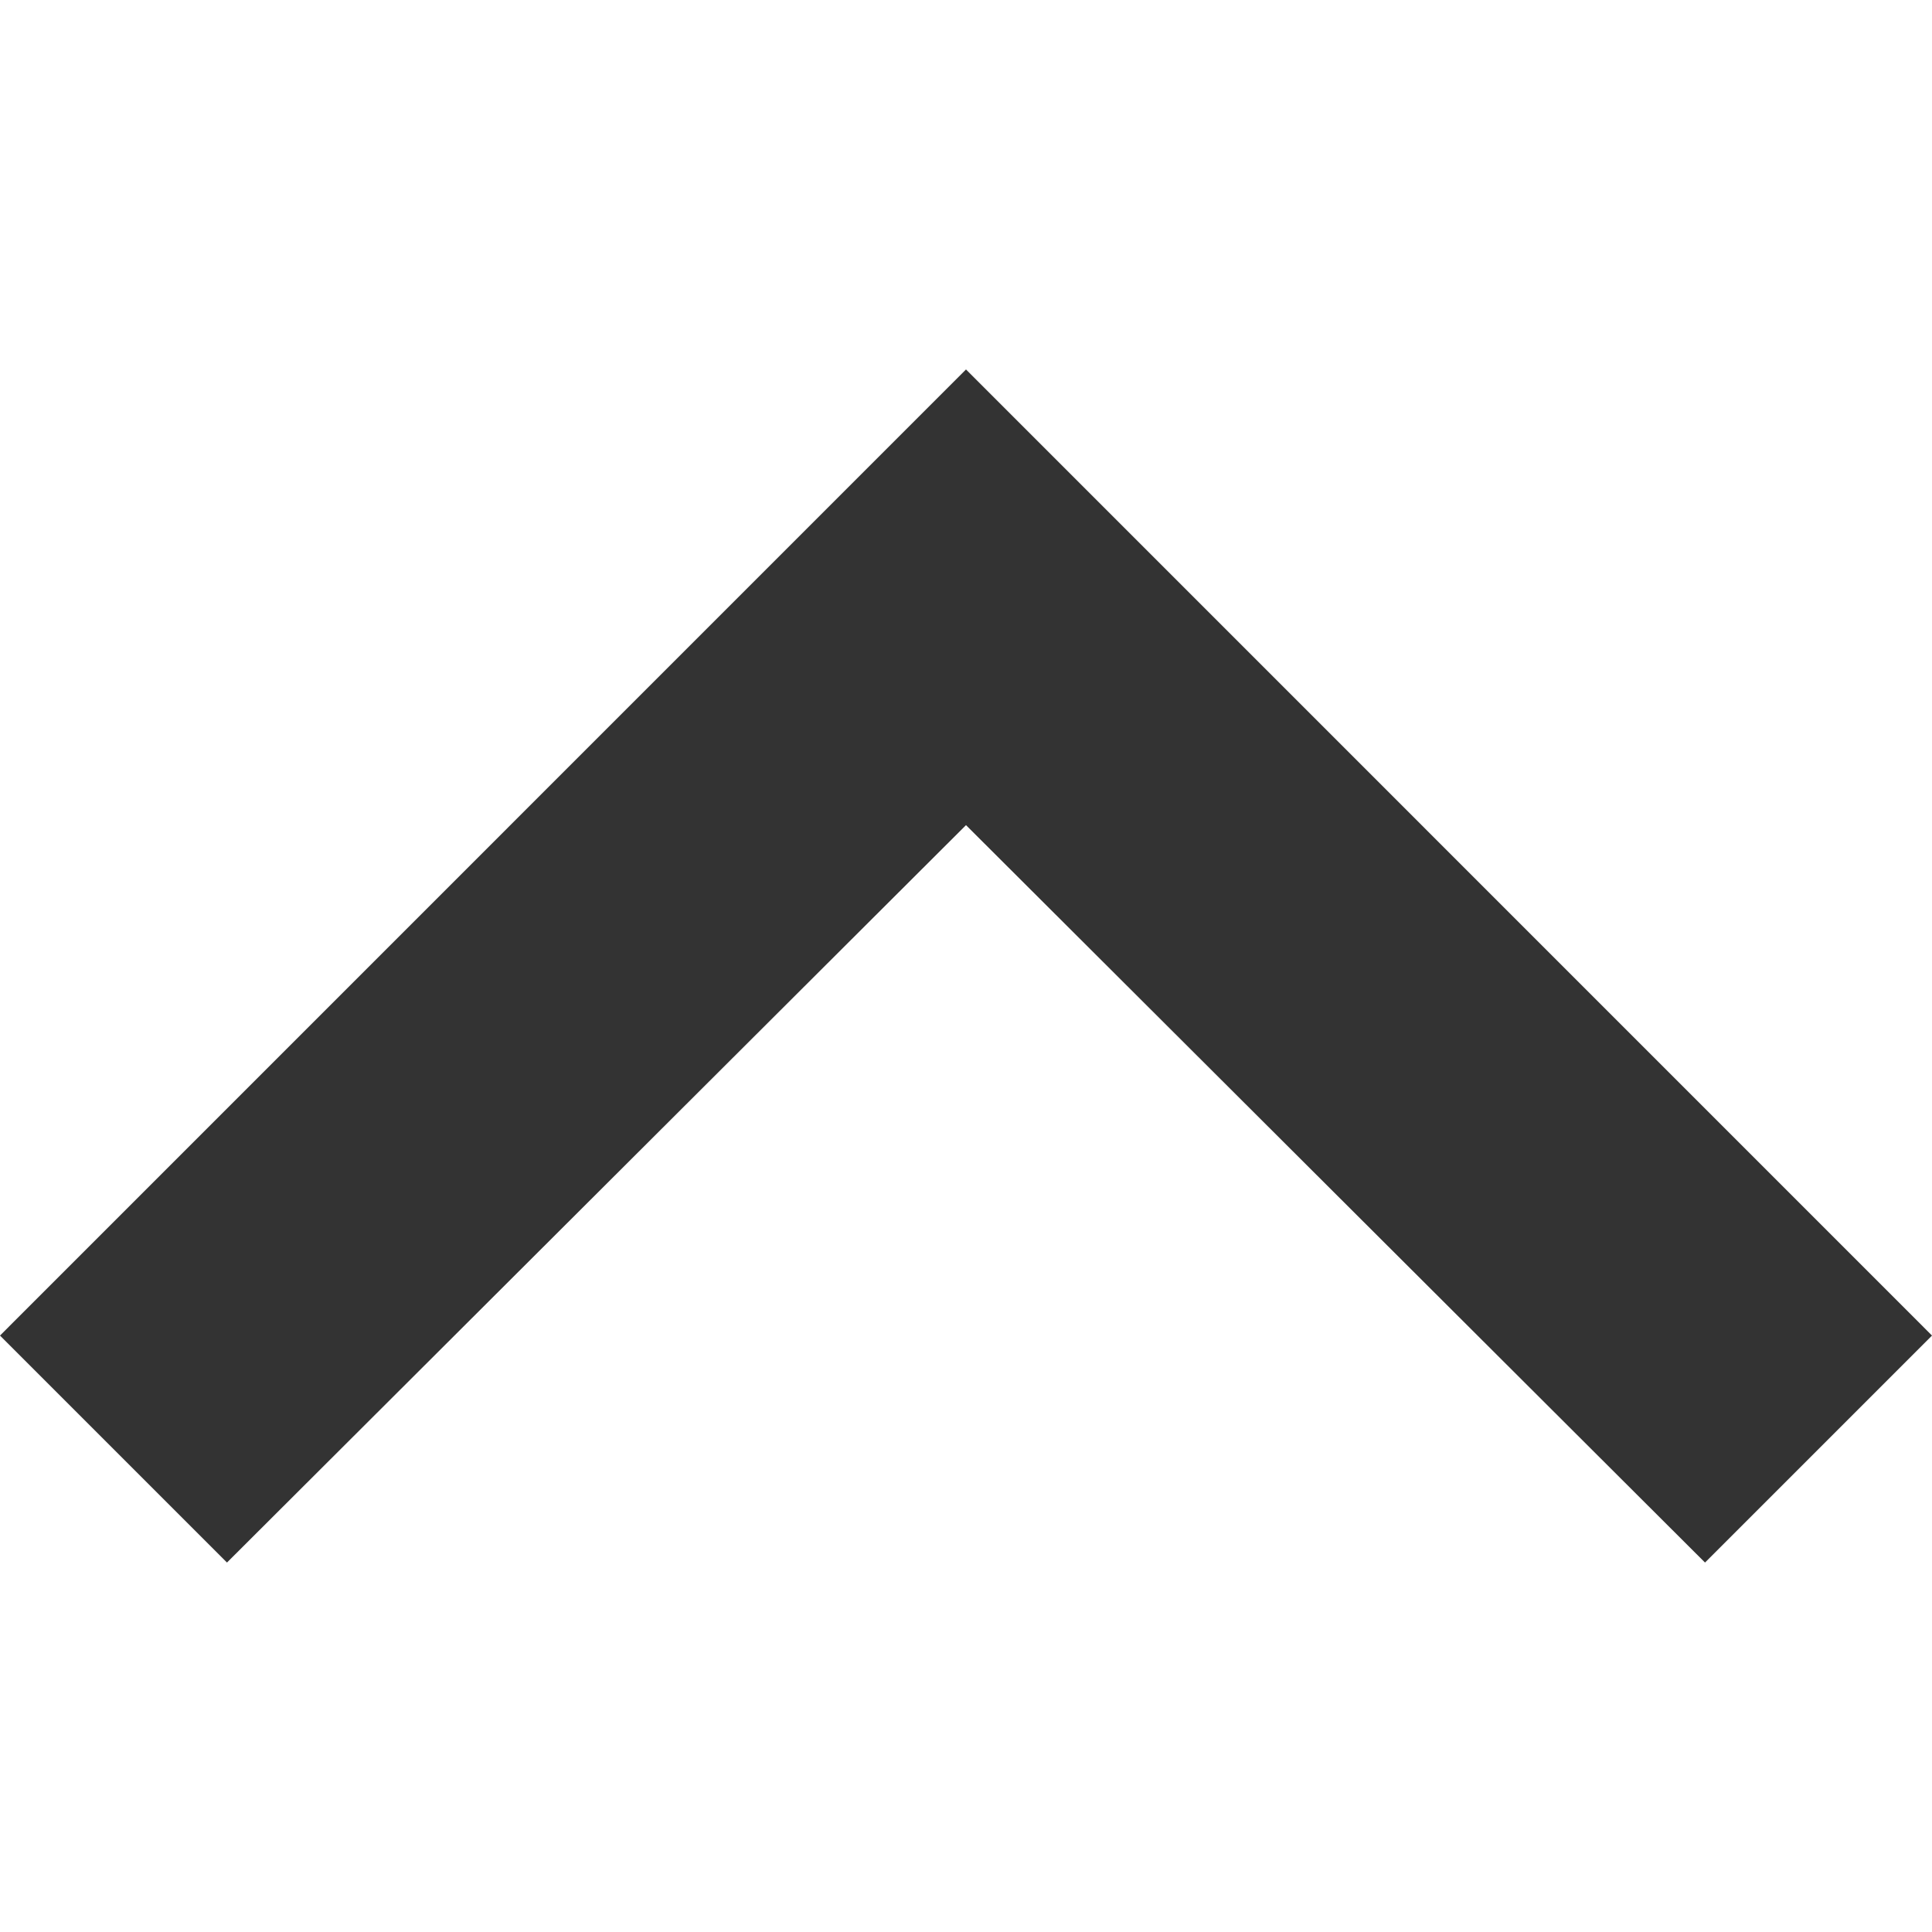
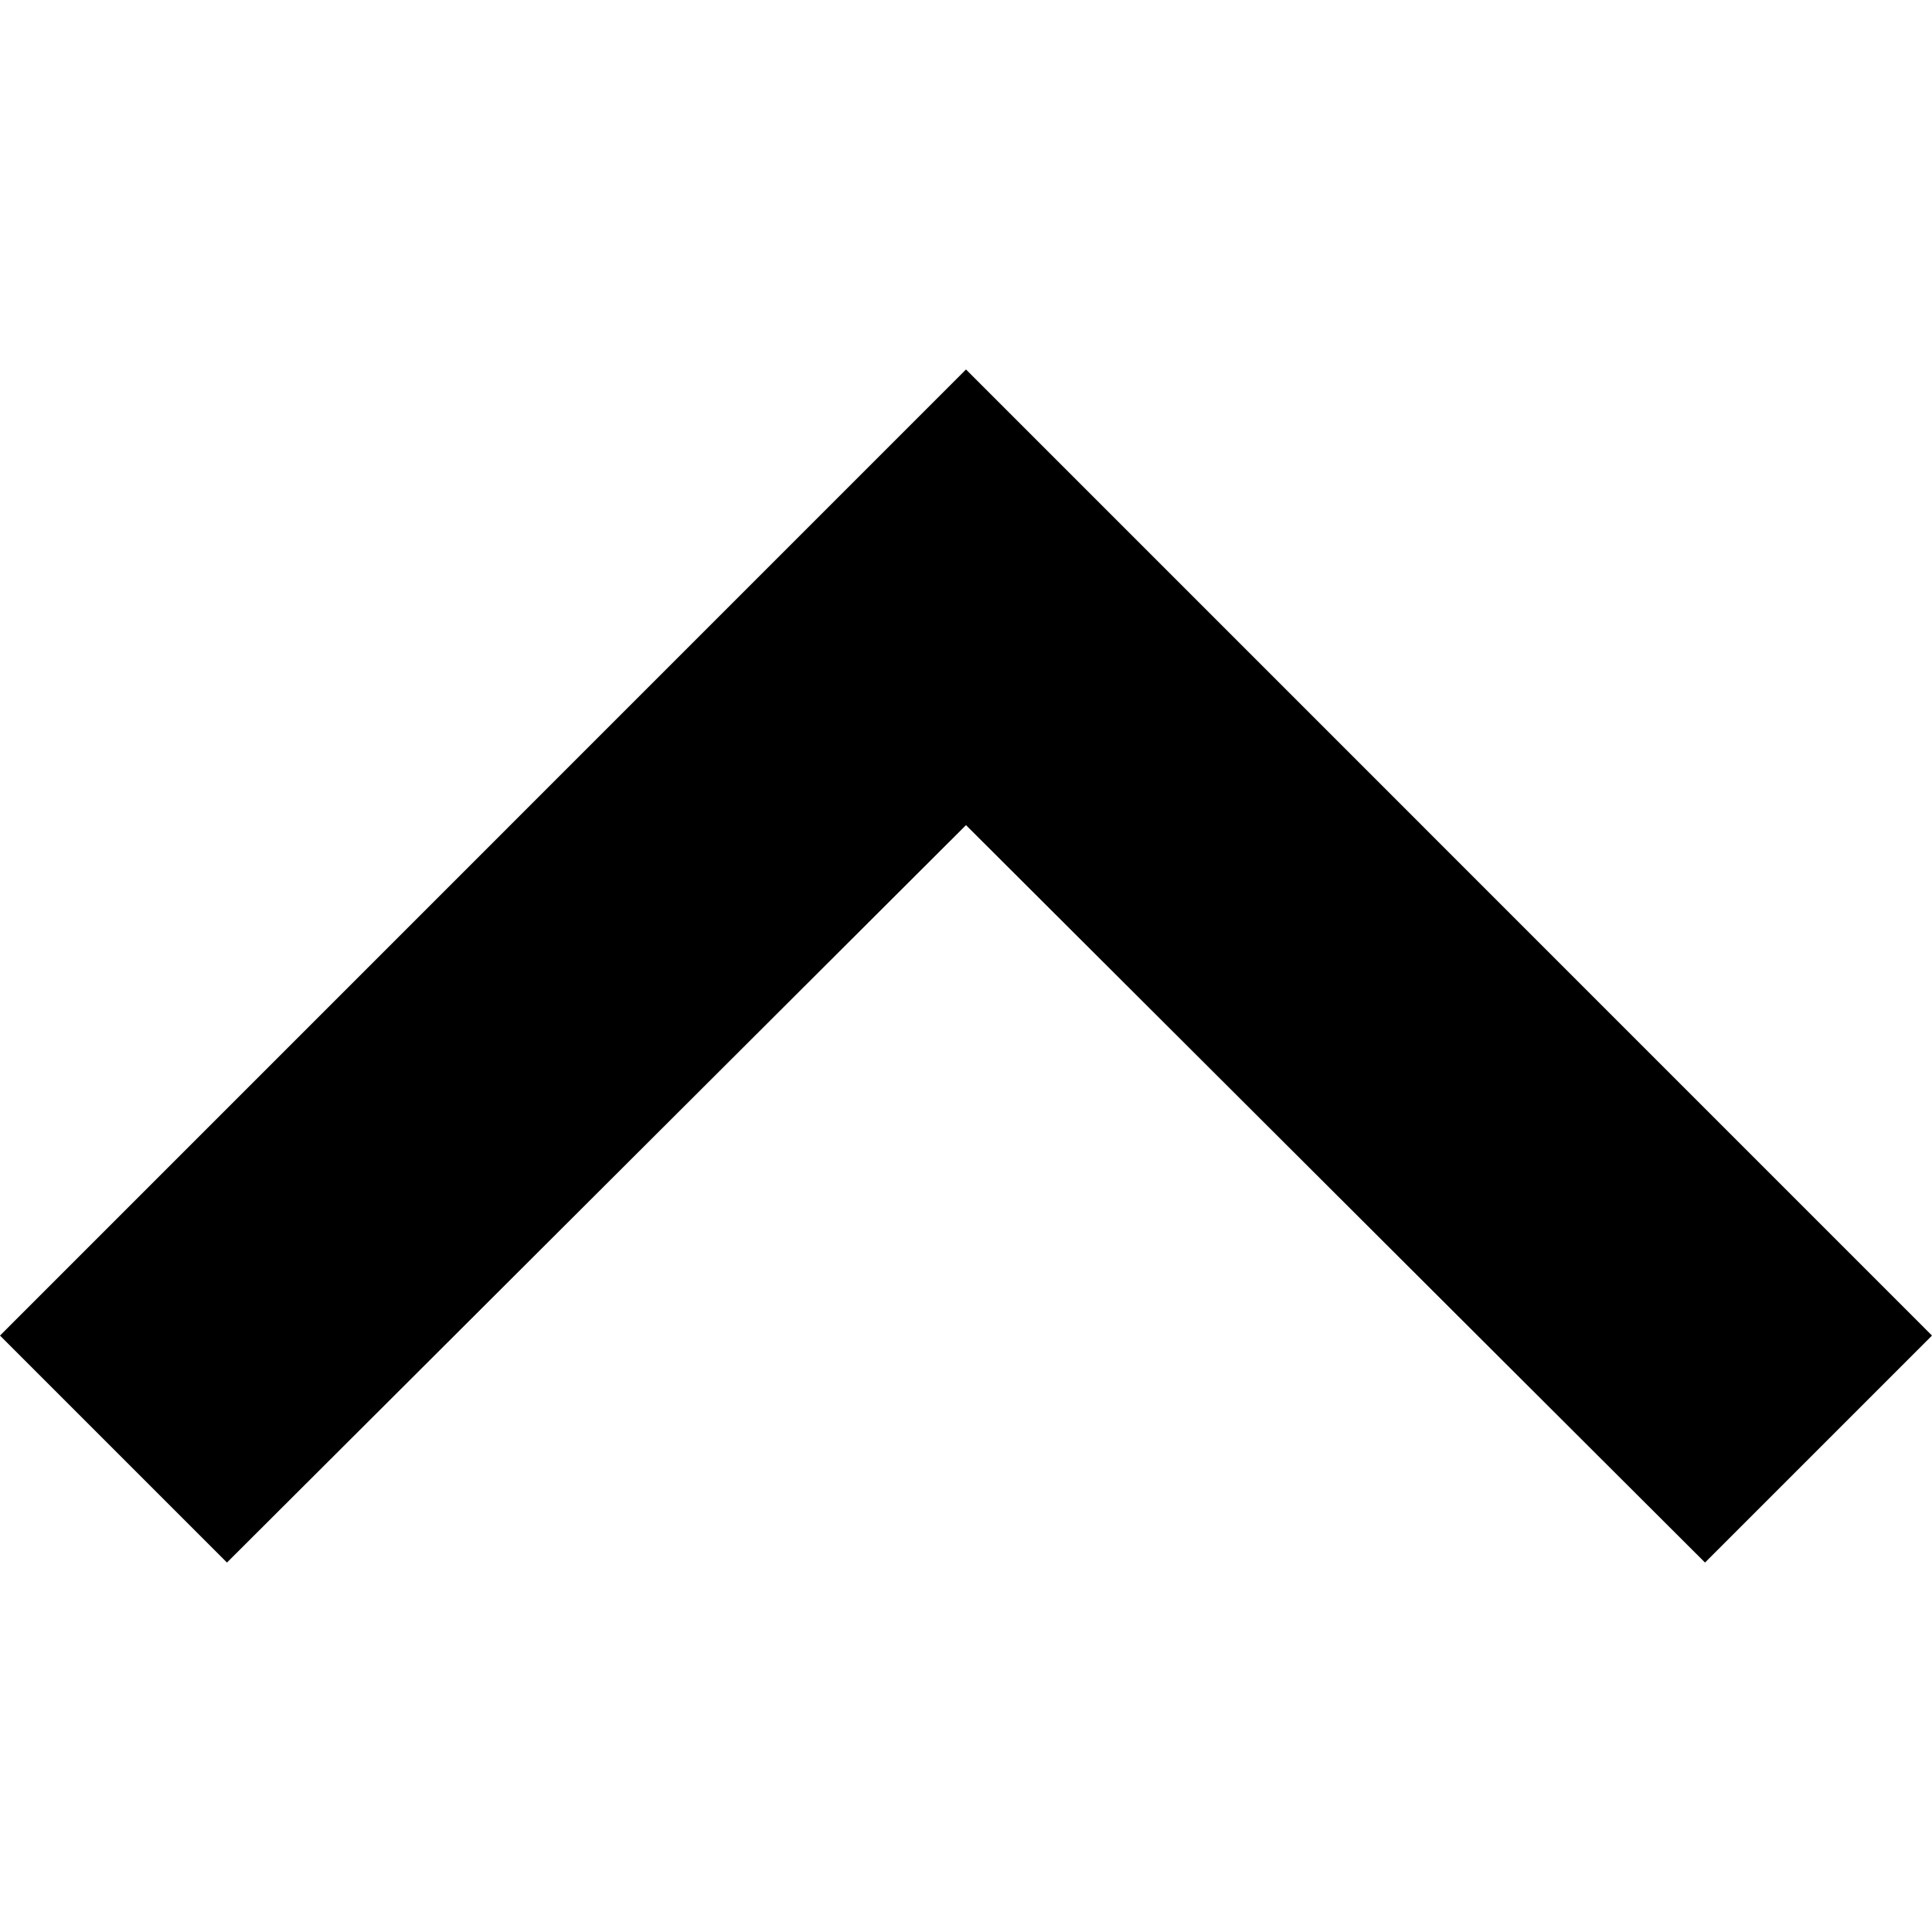
<svg xmlns="http://www.w3.org/2000/svg" width="12" height="12" viewBox="0 0 19.236 11.879">
-   <path id="Trazado_392" data-name="Trazado 392" d="M22.976,20.469l-7.358-7.342L8.26,20.469,6,18.209,15.618,8.59l9.618,9.619Z" transform="translate(-6 -8.59)" fill="#333" />
+   <path id="Trazado_392" data-name="Trazado 392" d="M22.976,20.469l-7.358-7.342L8.26,20.469,6,18.209,15.618,8.59l9.618,9.619Z" transform="translate(-6 -8.59)" />
</svg>
